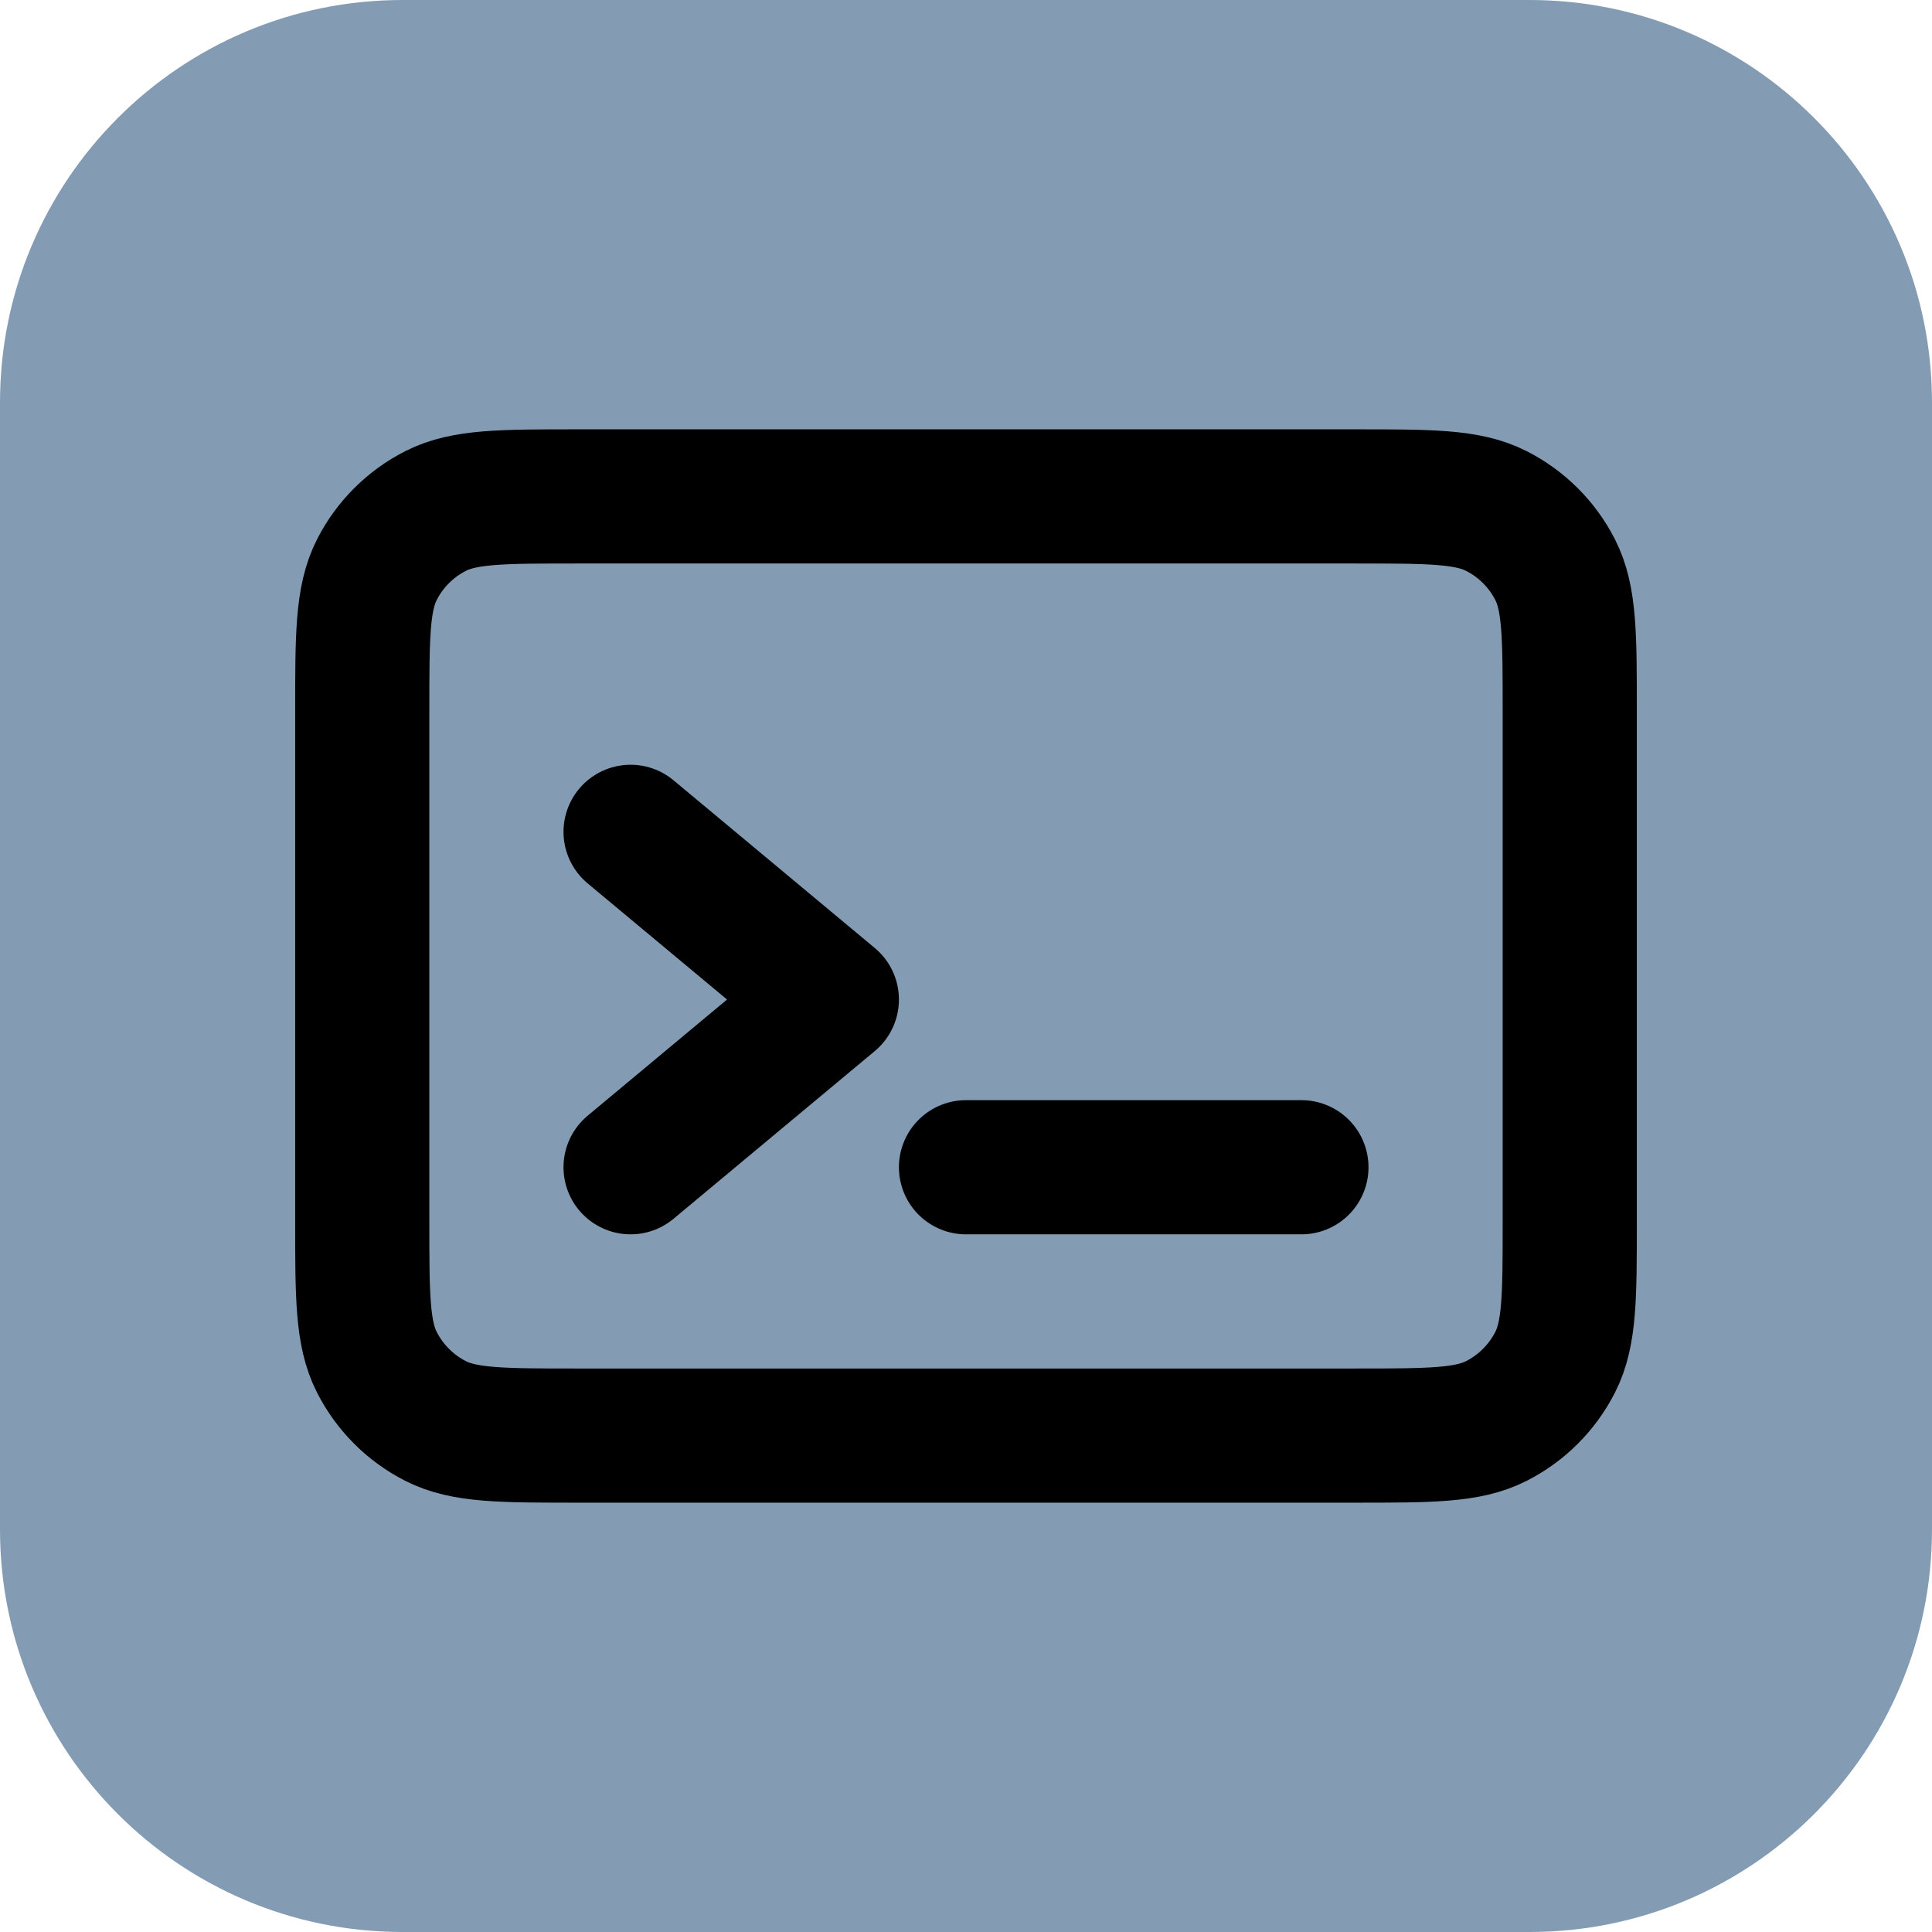
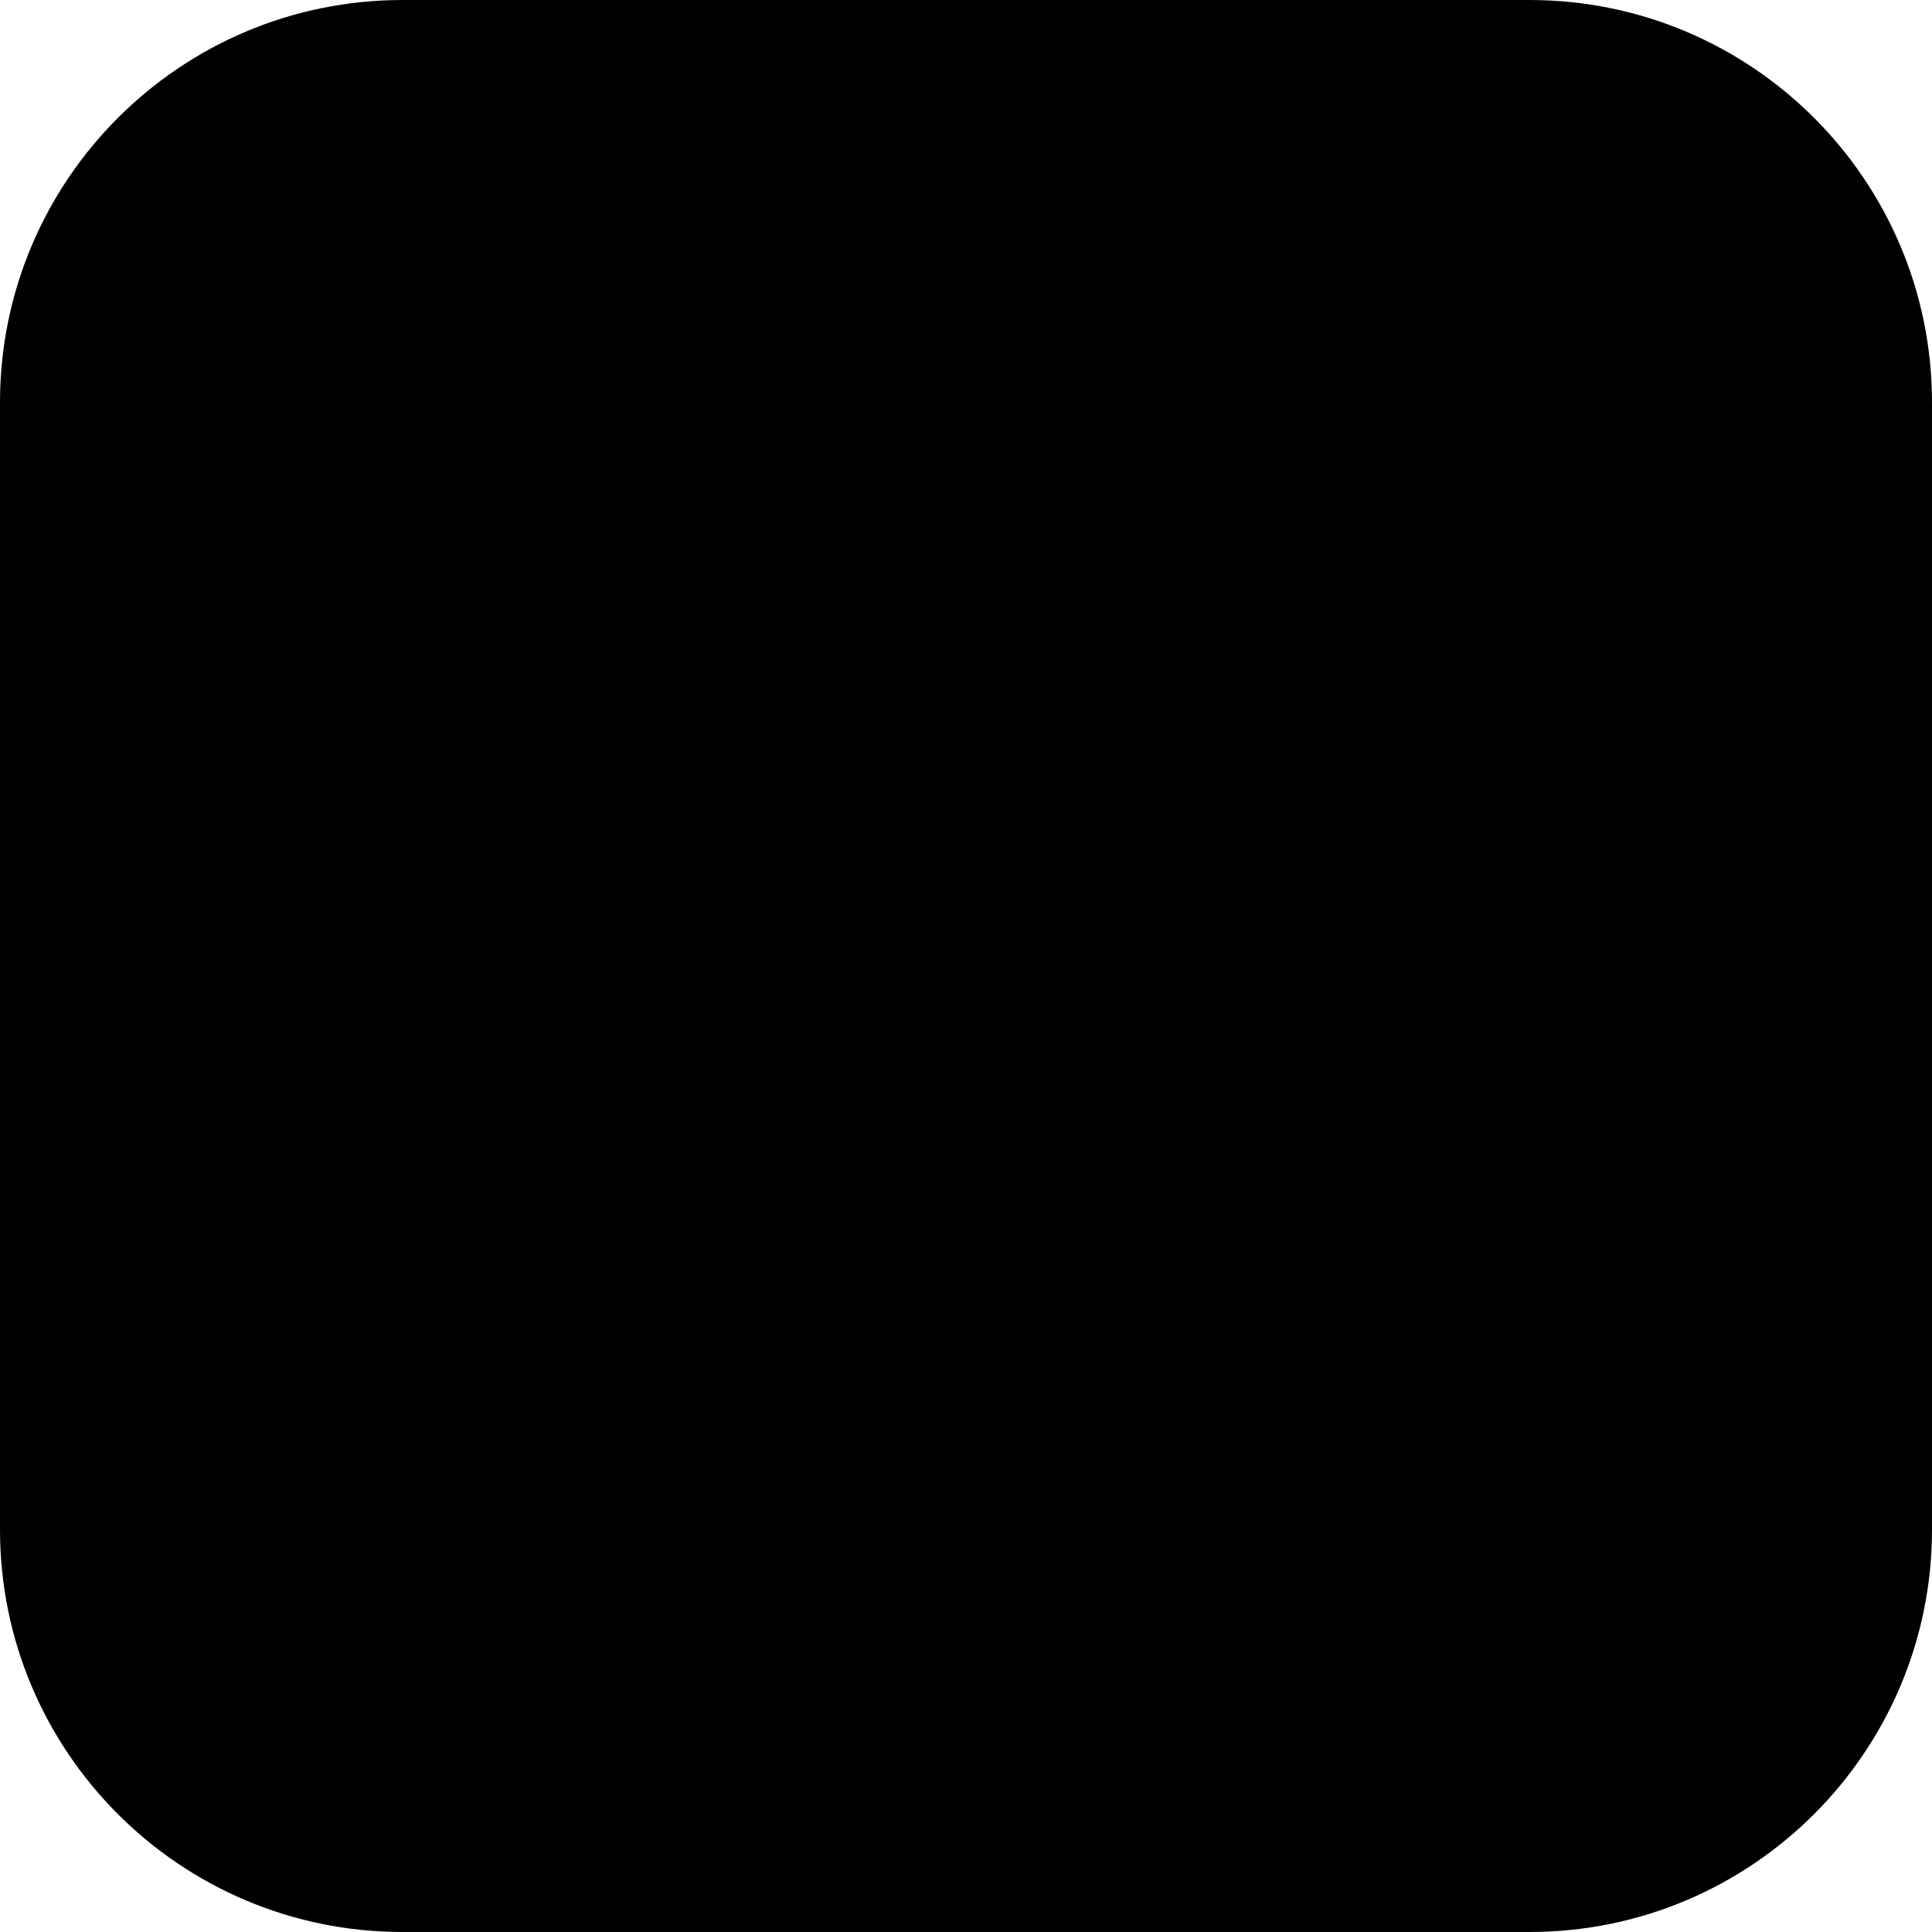
<svg xmlns="http://www.w3.org/2000/svg" width="220px" height="220px" viewBox="-2.4 -2.4 28.80 28.80" fill="none" transform="matrix(1, 0, 0, 1, 0, 0)">
  <g id="SVGRepo_bgCarrier" stroke-width="0">
-     <rect x="-2.4" y="-2.4" width="28.80" height="28.80" rx="6" fill="#849cb3" strokewidth="0" />
+     <rect x="-2.4" y="-2.4" width="28.80" height="28.80" rx="6" fill="currentColor" strokewidth="0" />
  </g>
  <g id="SVGRepo_tracerCarrier" stroke-linecap="round" stroke-linejoin="round" />
  <g id="SVGRepo_iconCarrier">
    <g id="System / Terminal">
-       <path id="Vector" d="M17 15H12M7 10L10 12.5L7 15M3 15.8V8.2C3 7.08 3 6.52 3.218 6.092C3.41 5.715 3.715 5.41 4.092 5.218C4.52 5 5.08 5 6.2 5H17.8C18.92 5 19.48 5 19.907 5.218C20.284 5.41 20.59 5.715 20.782 6.092C21 6.519 21 7.079 21 8.197V15.803C21 16.921 21 17.48 20.782 17.907C20.59 18.284 20.284 18.59 19.907 18.782C19.48 19 18.921 19 17.803 19H6.197C5.079 19 4.519 19 4.092 18.782C3.715 18.59 3.41 18.284 3.218 17.907C3 17.48 3 16.92 3 15.8Z" stroke="#000000" stroke-width="2" stroke-linecap="round" stroke-linejoin="round" />
+       <path id="Vector" d="M17 15H12M7 10L10 12.5L7 15M3 15.8V8.2C3 7.08 3 6.52 3.218 6.092C3.41 5.715 3.715 5.41 4.092 5.218C4.52 5 5.08 5 6.2 5H17.8C18.92 5 19.48 5 19.907 5.218C20.284 5.41 20.59 5.715 20.782 6.092C21 6.519 21 7.079 21 8.197V15.803C21 16.921 21 17.48 20.782 17.907C20.59 18.284 20.284 18.59 19.907 18.782C19.48 19 18.921 19 17.803 19H6.197C5.079 19 4.519 19 4.092 18.782C3.715 18.59 3.41 18.284 3.218 17.907C3 17.48 3 16.92 3 15.8Z" stroke="currentColor" stroke-width="2" stroke-linecap="round" stroke-linejoin="round" />
    </g>
  </g>
</svg>
